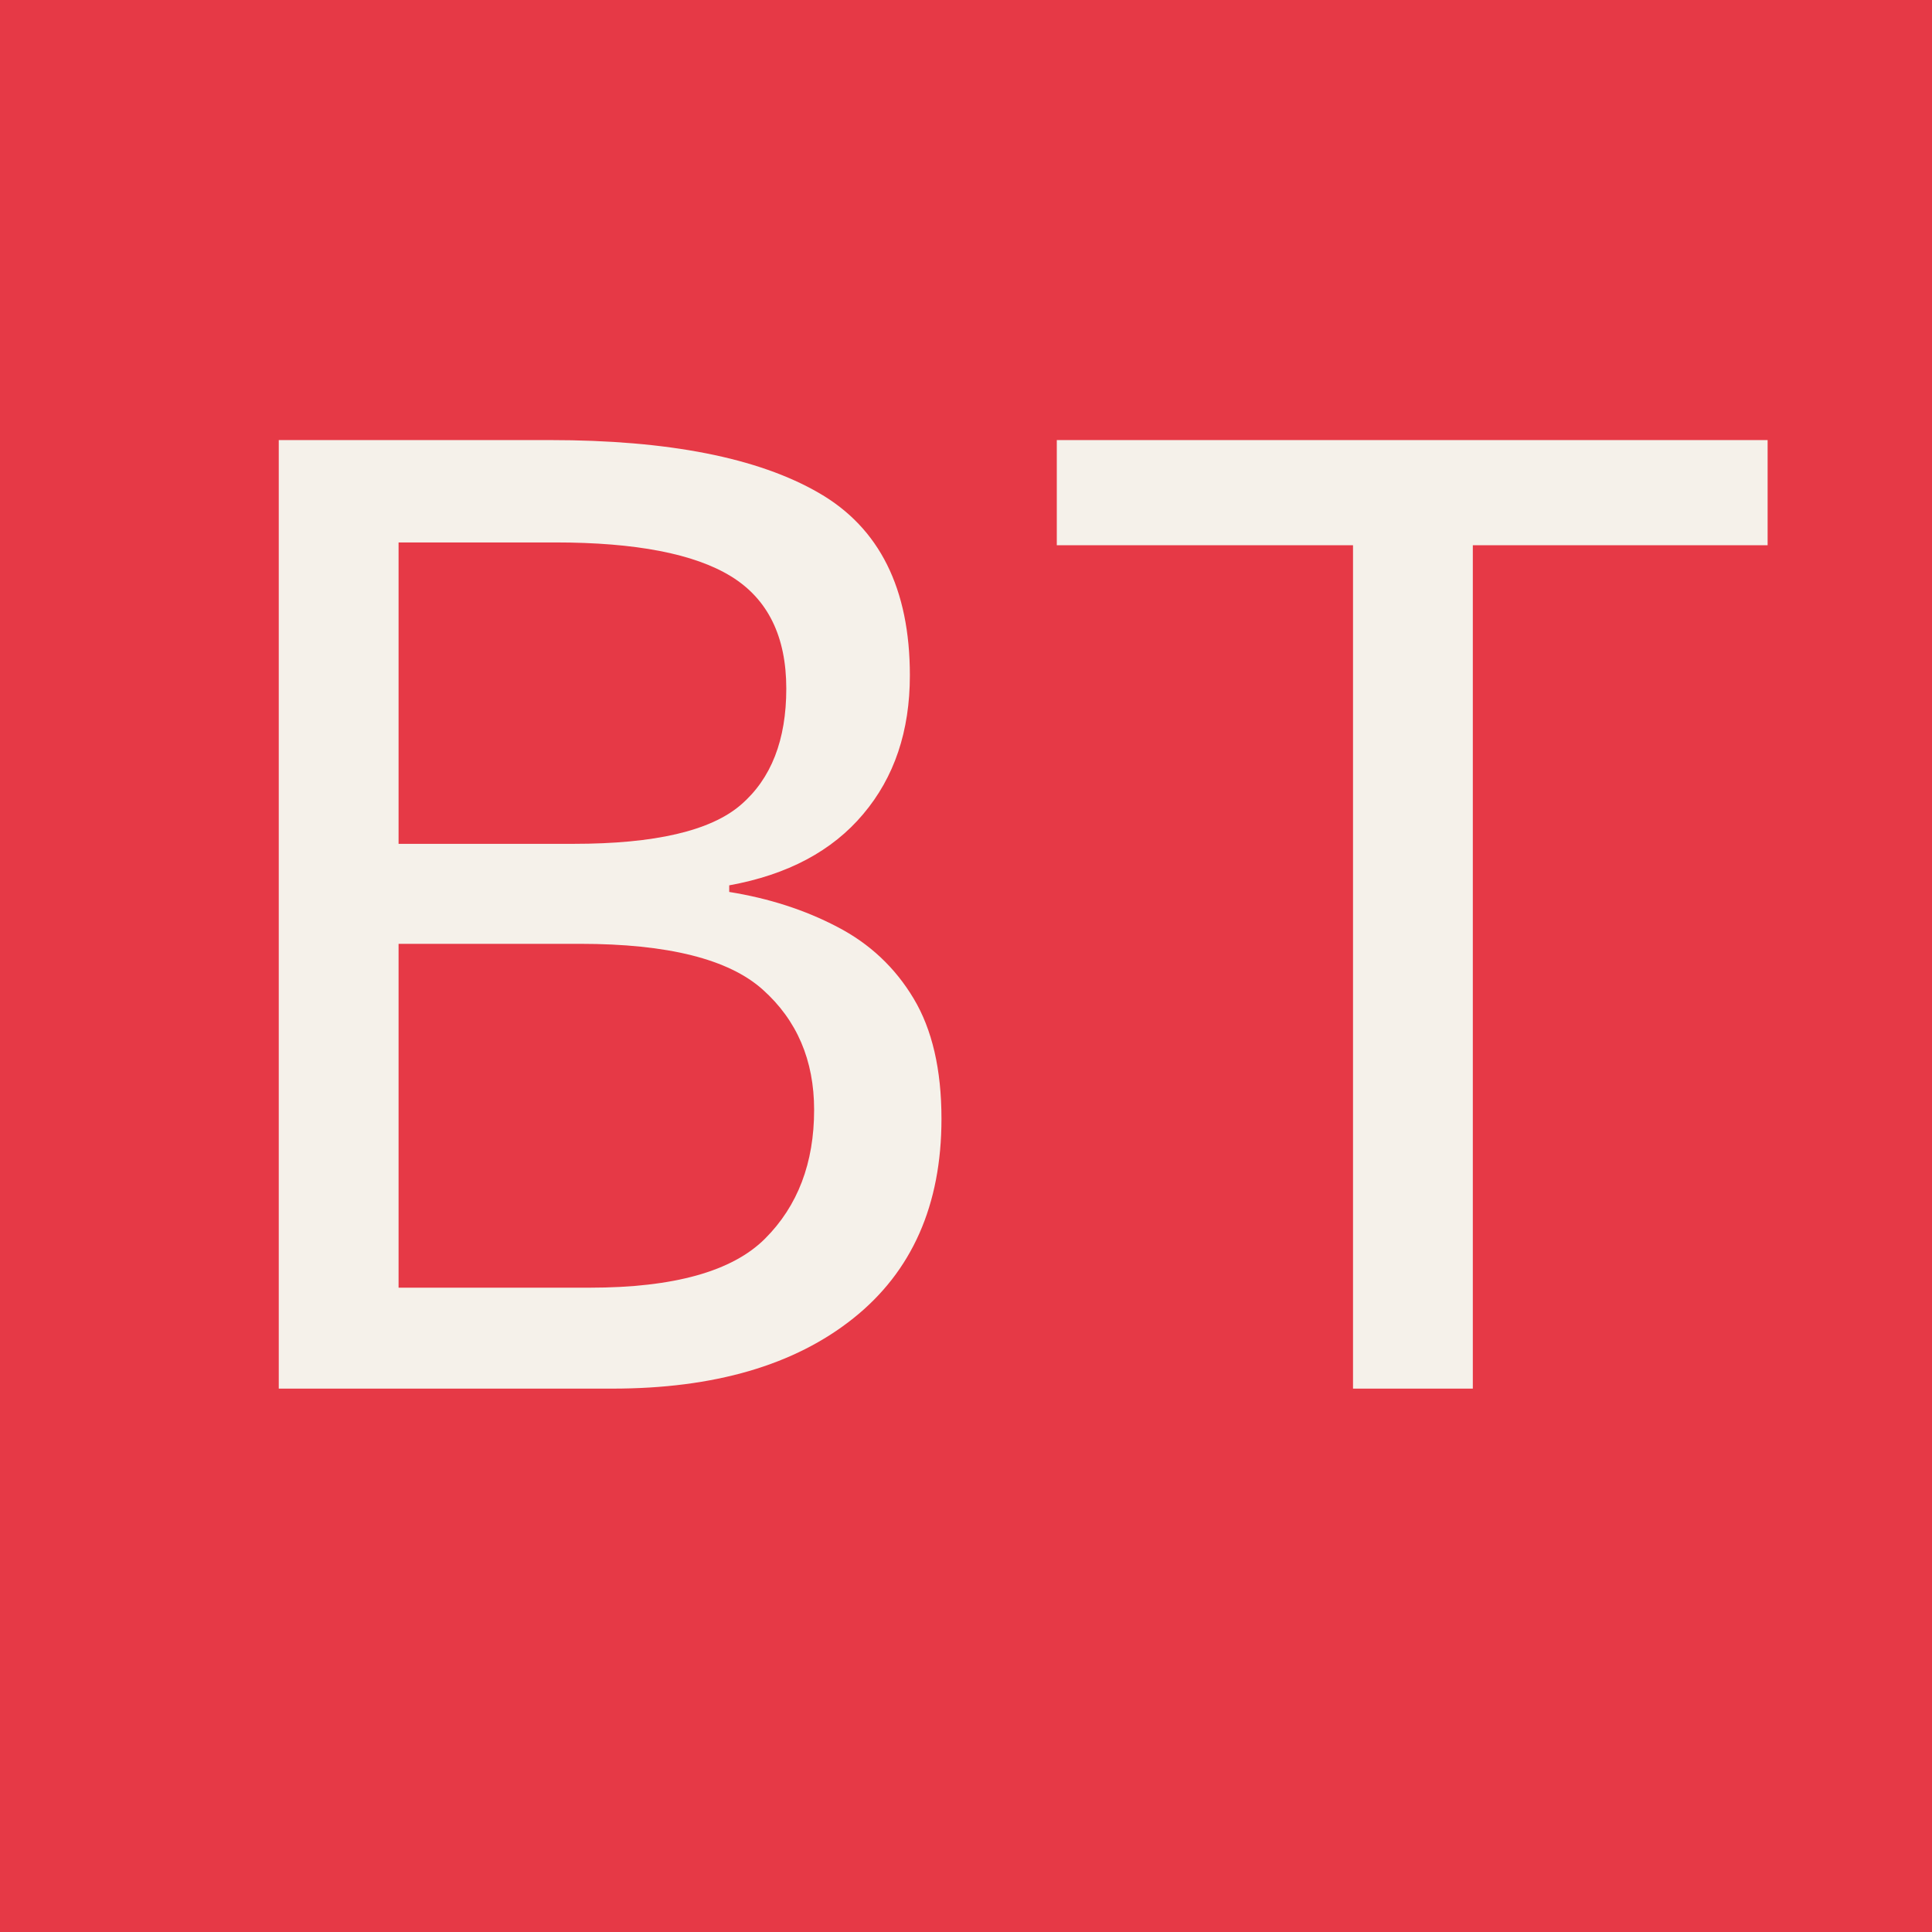
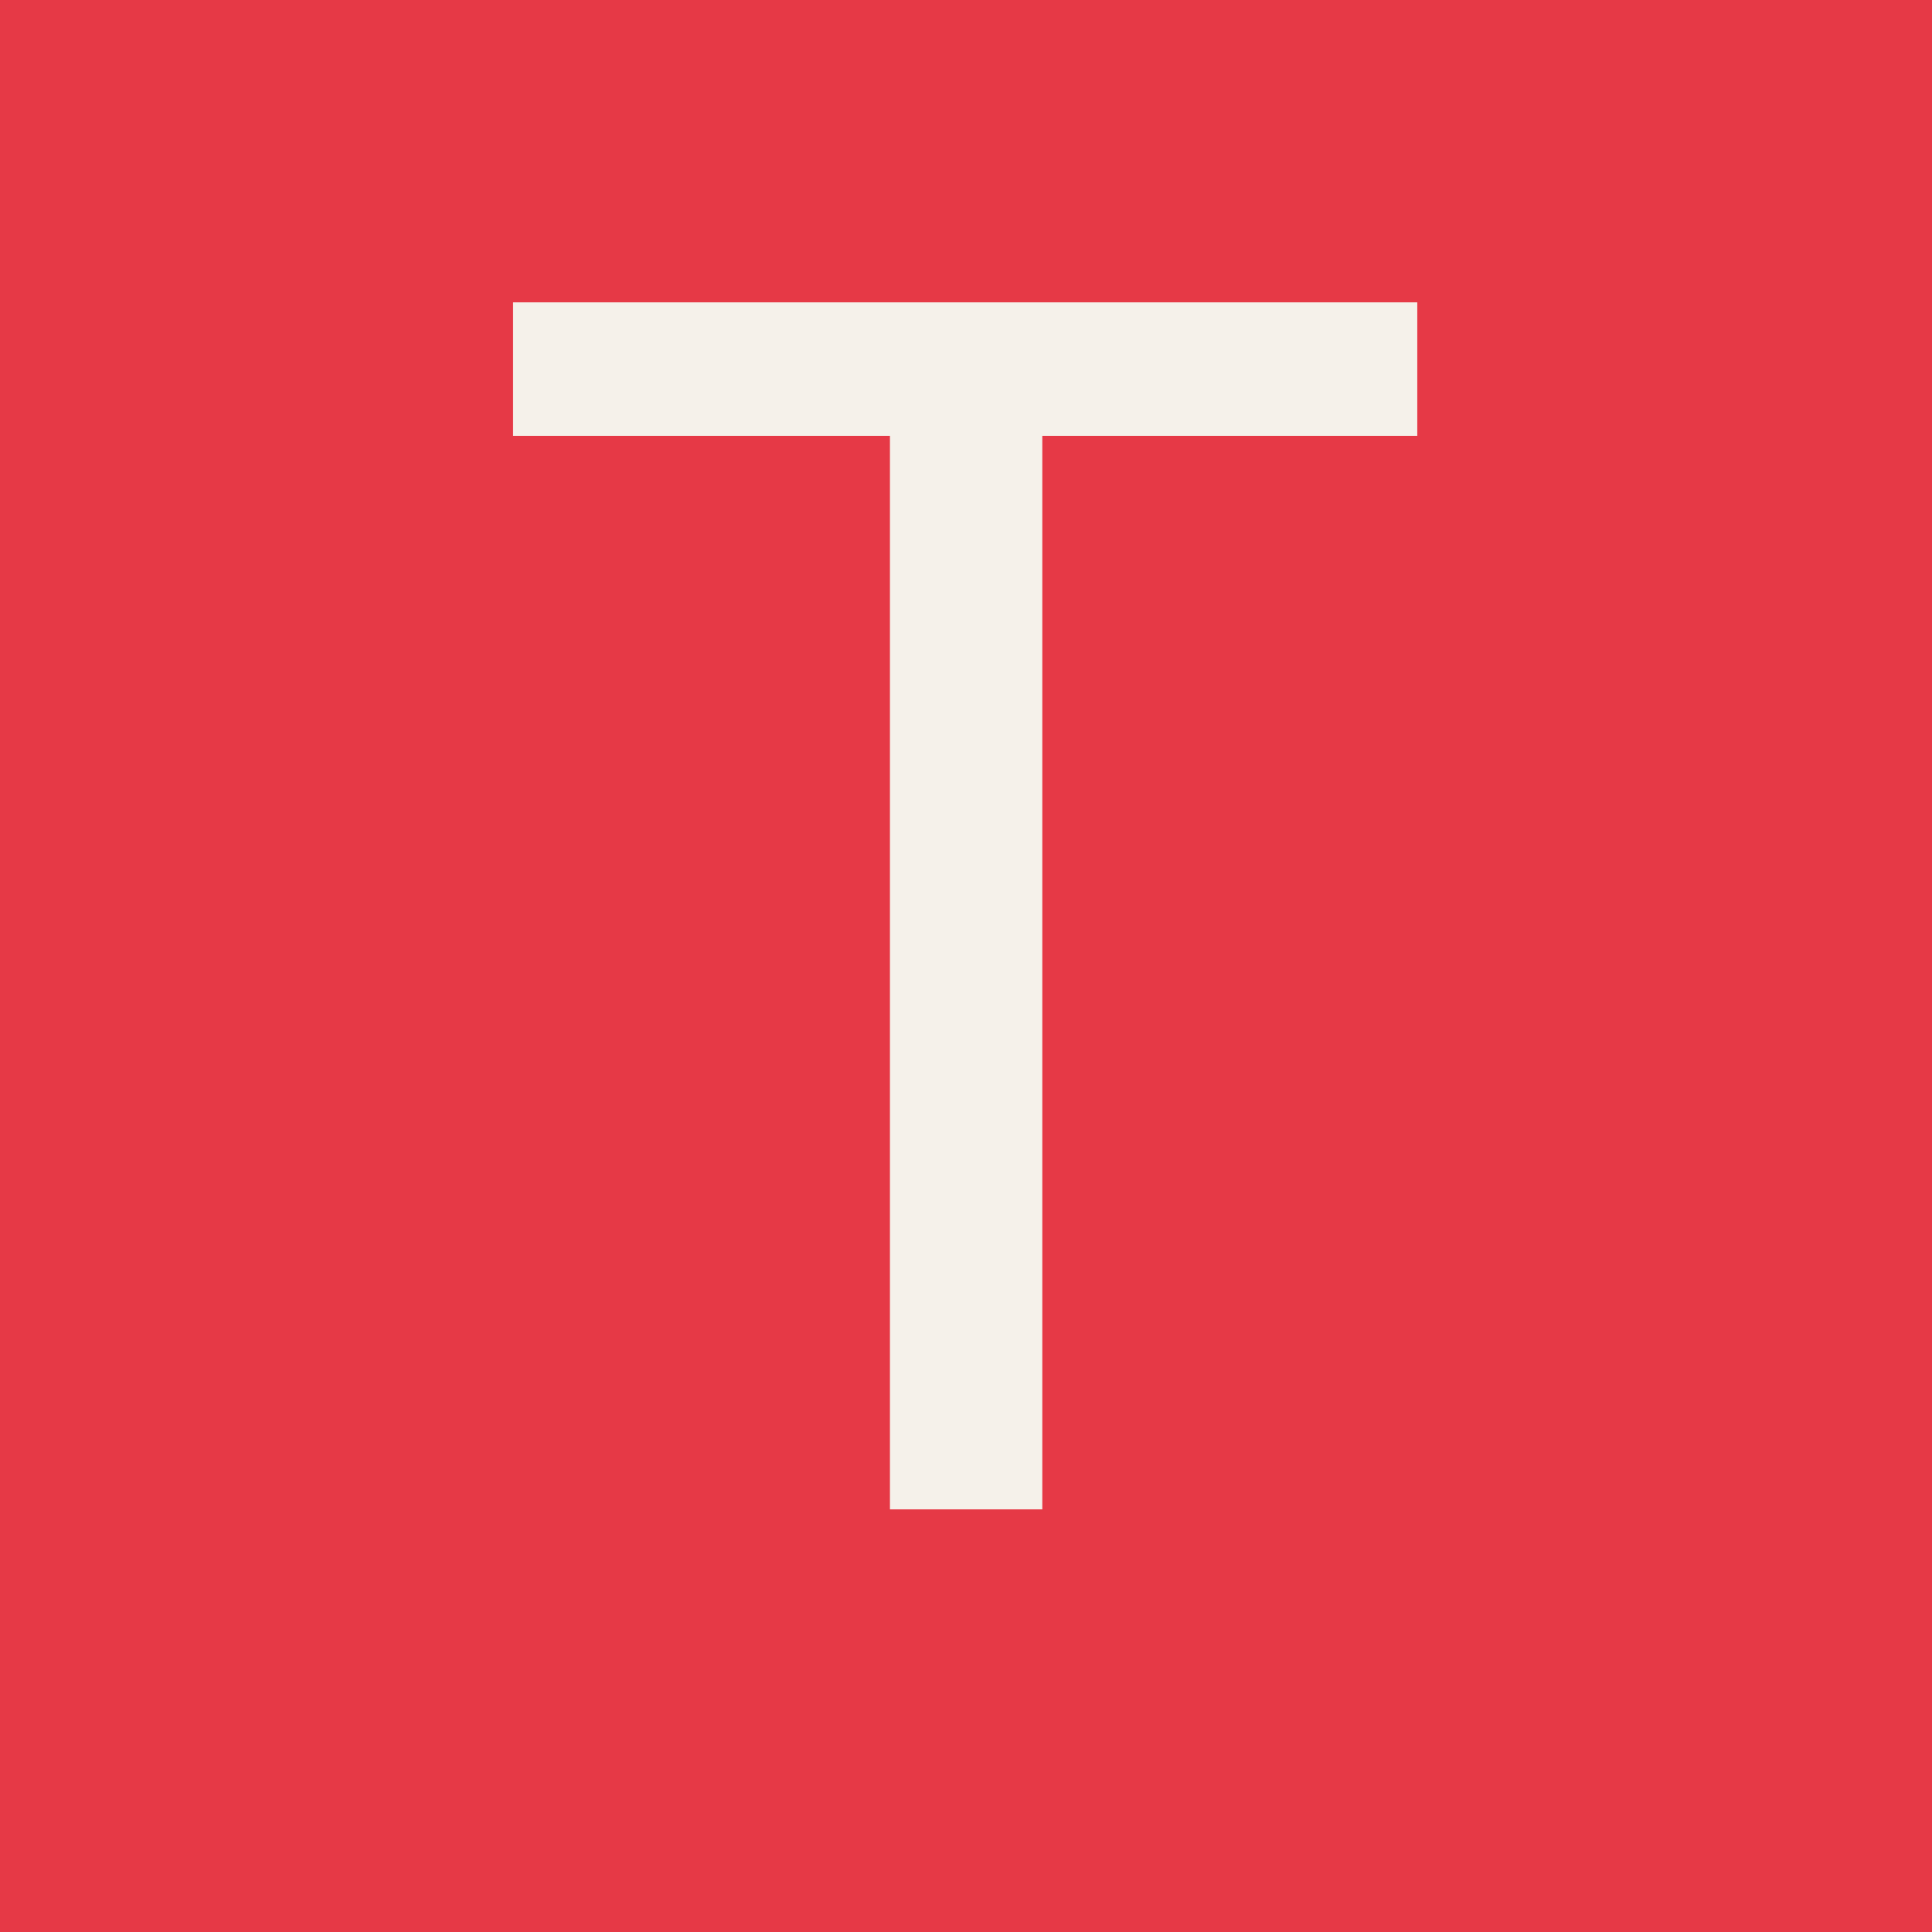
<svg xmlns="http://www.w3.org/2000/svg" viewBox="0 0 64 64" width="64" height="64" role="img" aria-label="BJJ Tuff">
  <rect width="64" height="64" fill="#E63946" />
-   <g font-family="Anton, Impact, 'Arial Narrow Bold', 'Helvetica Condensed Bold', sans-serif" fill="#F5F1EA" text-anchor="middle">
-     <text x="32" y="46" font-size="44" letter-spacing="1">BT</text>
+   <g font-family="Anton, Impact, 'Arial Narrow Bold', sans-serif" fill="#F5F1EA" text-anchor="middle">
+     <text x="32" y="50" font-size="56" letter-spacing="0">T</text>
  </g>
</svg>
